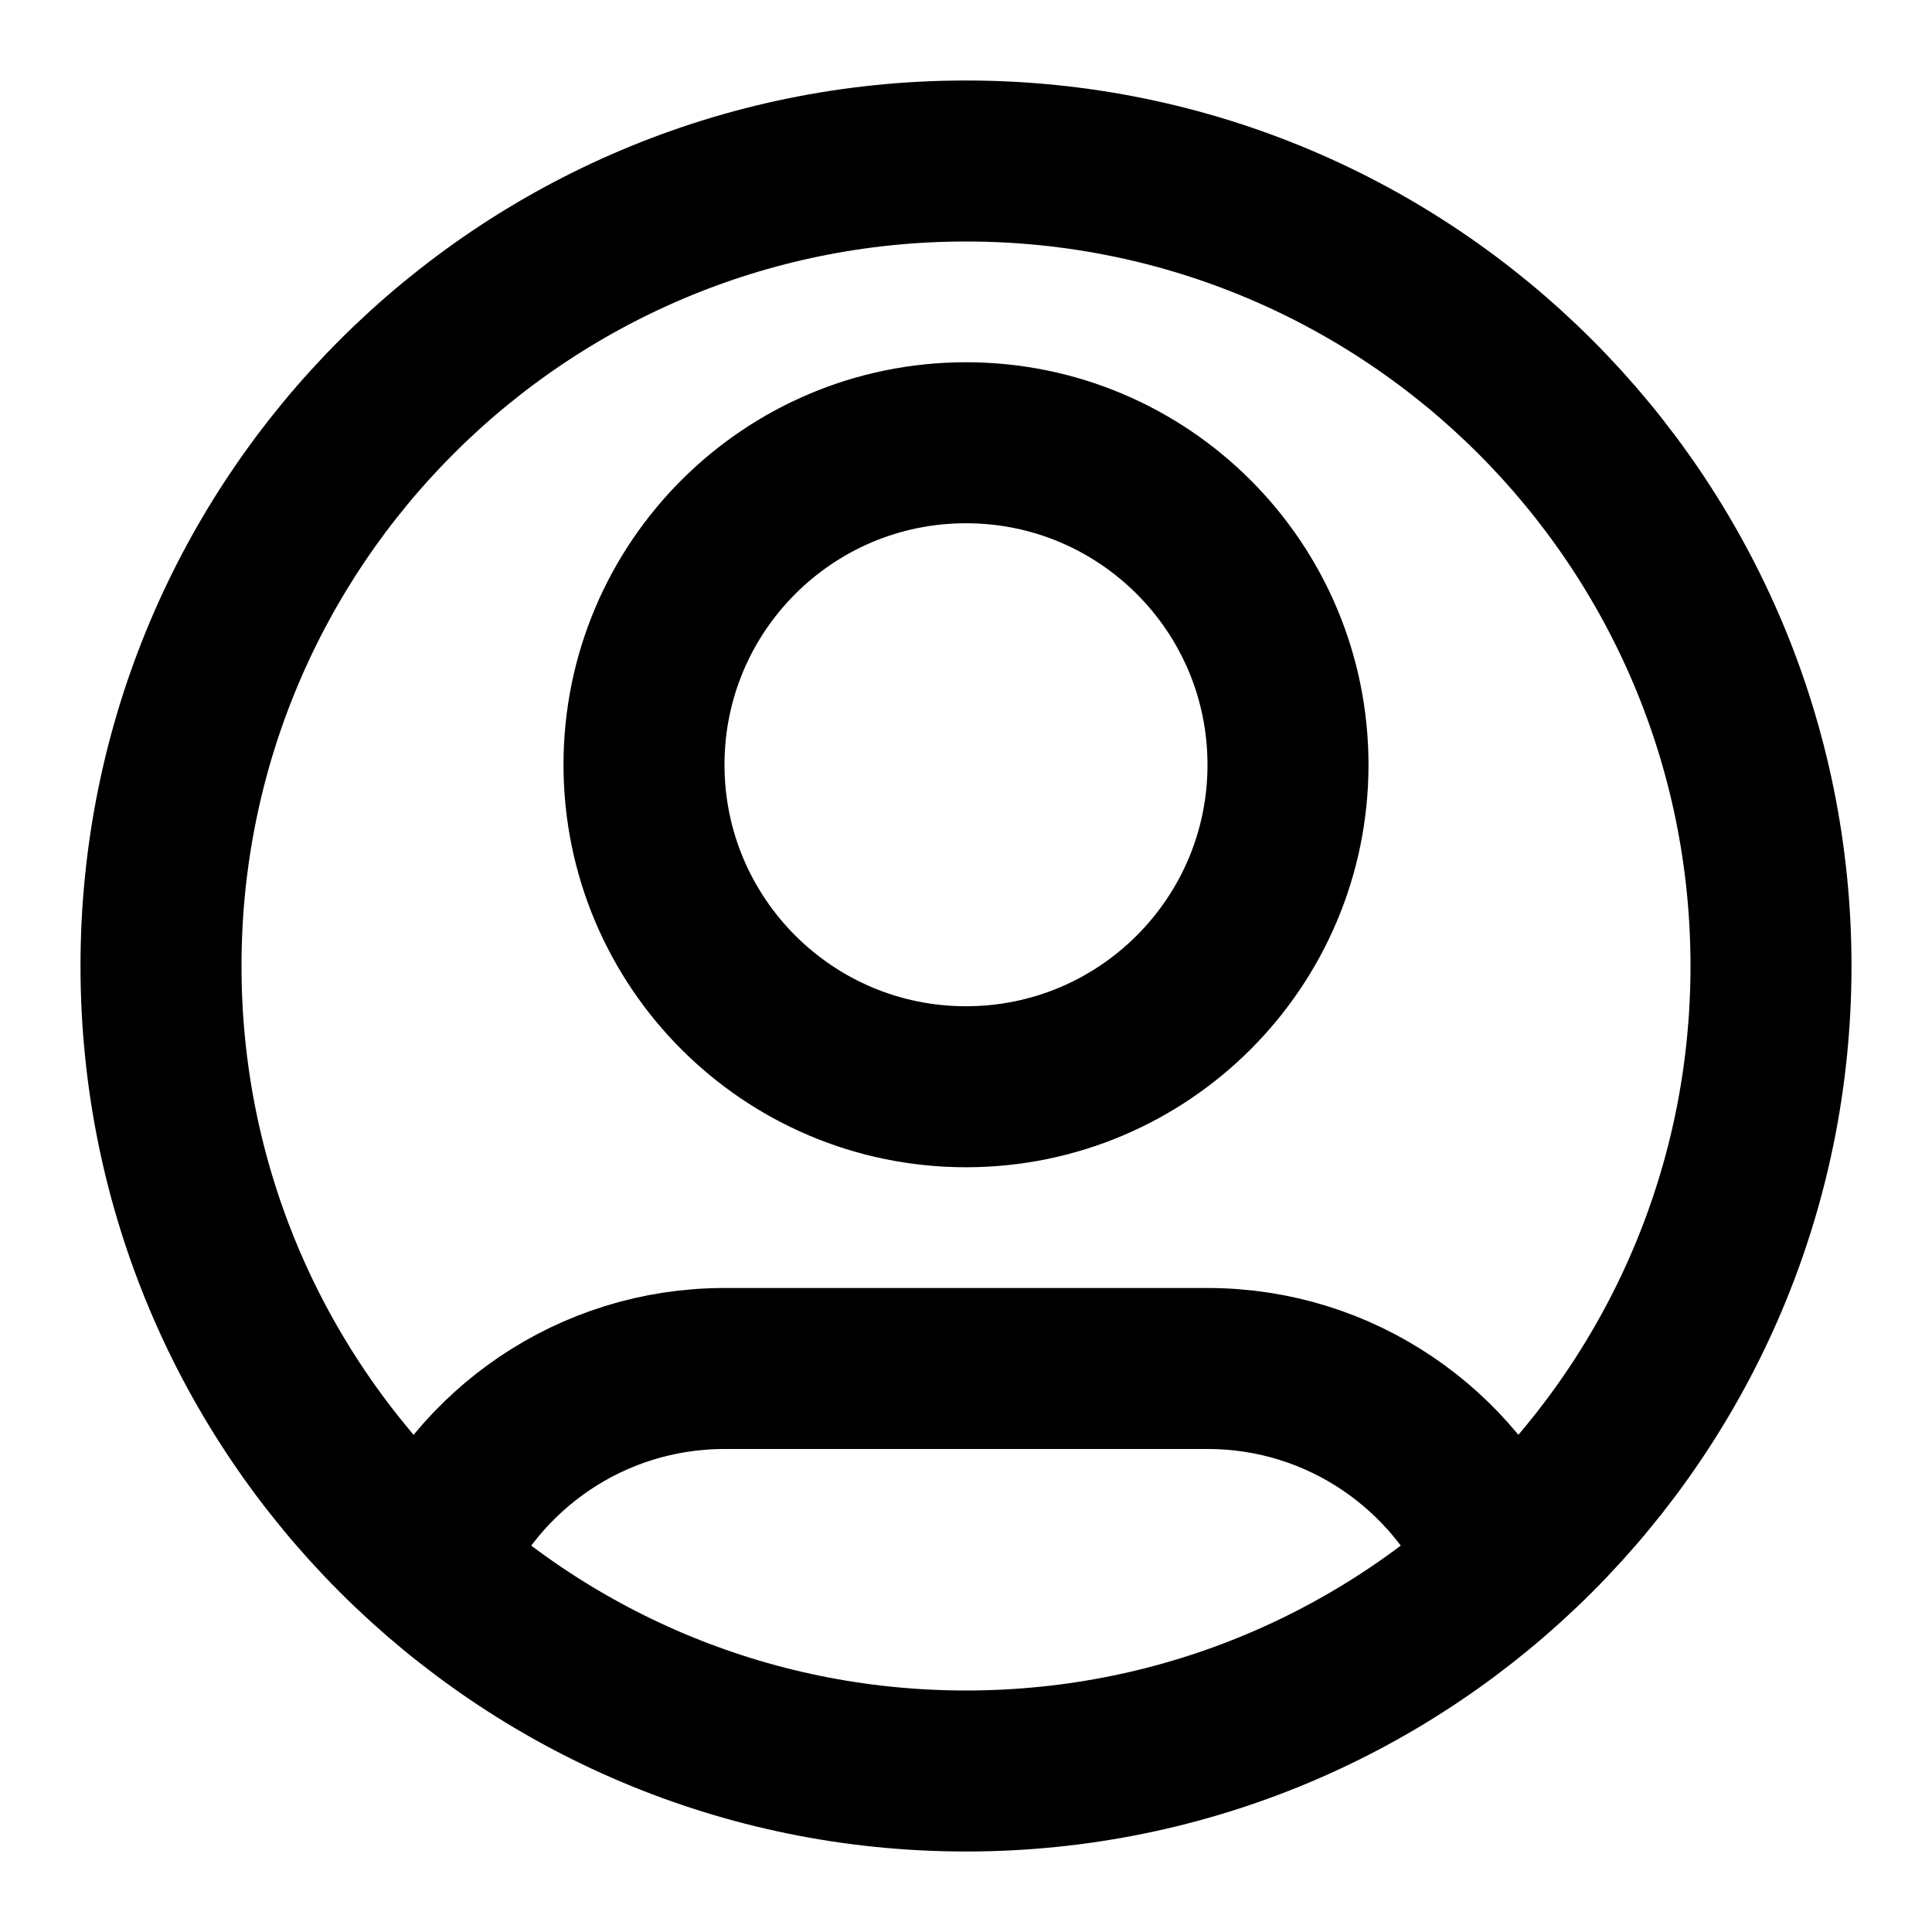
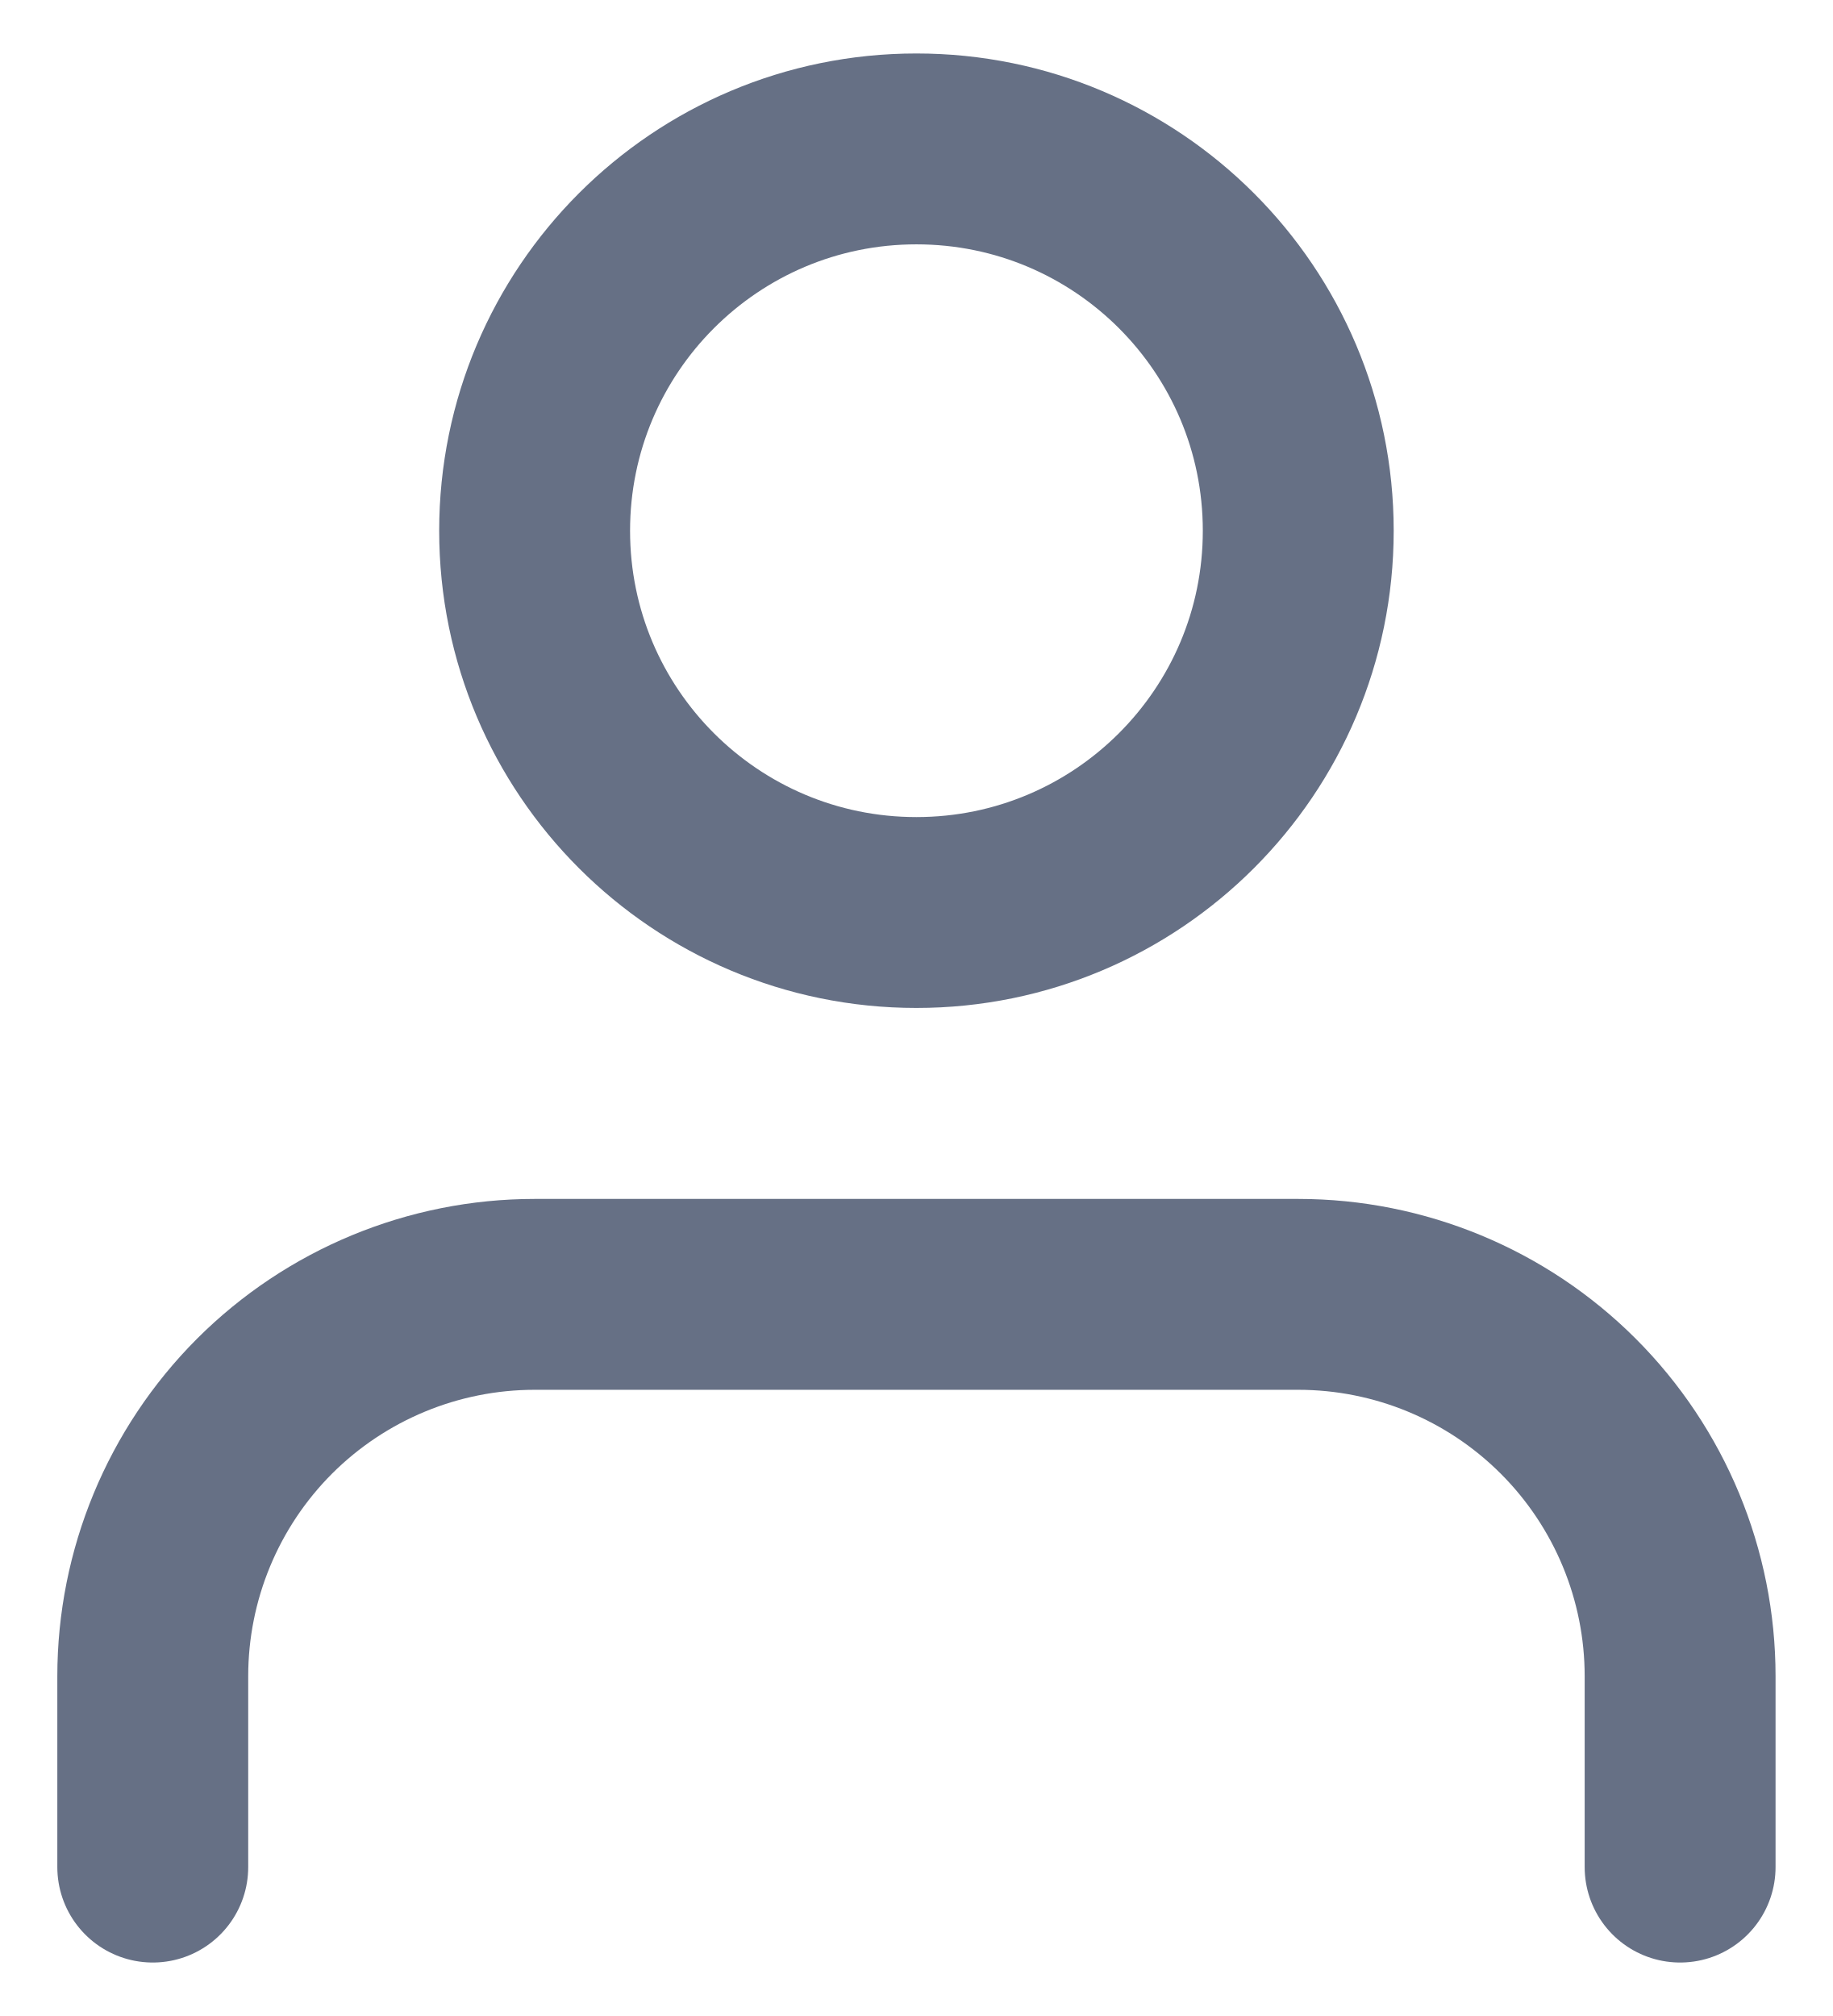
- <svg xmlns="http://www.w3.org/2000/svg" width="100%" height="100%" viewBox="0 0 24 24" fill="none">
-   <path d="M5.316 19.438C5.925 18.005 7.345 17 9 17H15C16.655 17 18.075 18.005 18.684 19.438M16 9.5C16 11.709 14.209 13.5 12 13.5C9.791 13.5 8 11.709 8 9.5C8 7.291 9.791 5.5 12 5.5C14.209 5.5 16 7.291 16 9.5ZM22 12C22 17.523 17.523 22 12 22C6.477 22 2 17.523 2 12C2 6.477 6.477 2 12 2C17.523 2 22 6.477 22 12Z" stroke="currentColor" stroke-width="2" stroke-linecap="round" stroke-linejoin="round" />
+ <svg xmlns="http://www.w3.org/2000/svg" width="20" height="22" viewBox="0 0 20 22" fill="none">
+   <path d="M18.334 20.375V18.292C18.334 17.187 17.895 16.127 17.113 15.345C16.332 14.564 15.272 14.125 14.167 14.125H5.834C4.729 14.125 3.669 14.564 2.887 15.345C2.106 16.127 1.667 17.187 1.667 18.292V20.375M14.167 5.792C14.167 8.093 12.302 9.958 10 9.958C7.699 9.958 5.834 8.093 5.834 5.792C5.834 3.49 7.699 1.625 10 1.625C12.302 1.625 14.167 3.49 14.167 5.792Z" stroke="#667085" stroke-width="2.083" stroke-linecap="round" stroke-linejoin="round" />
</svg>
